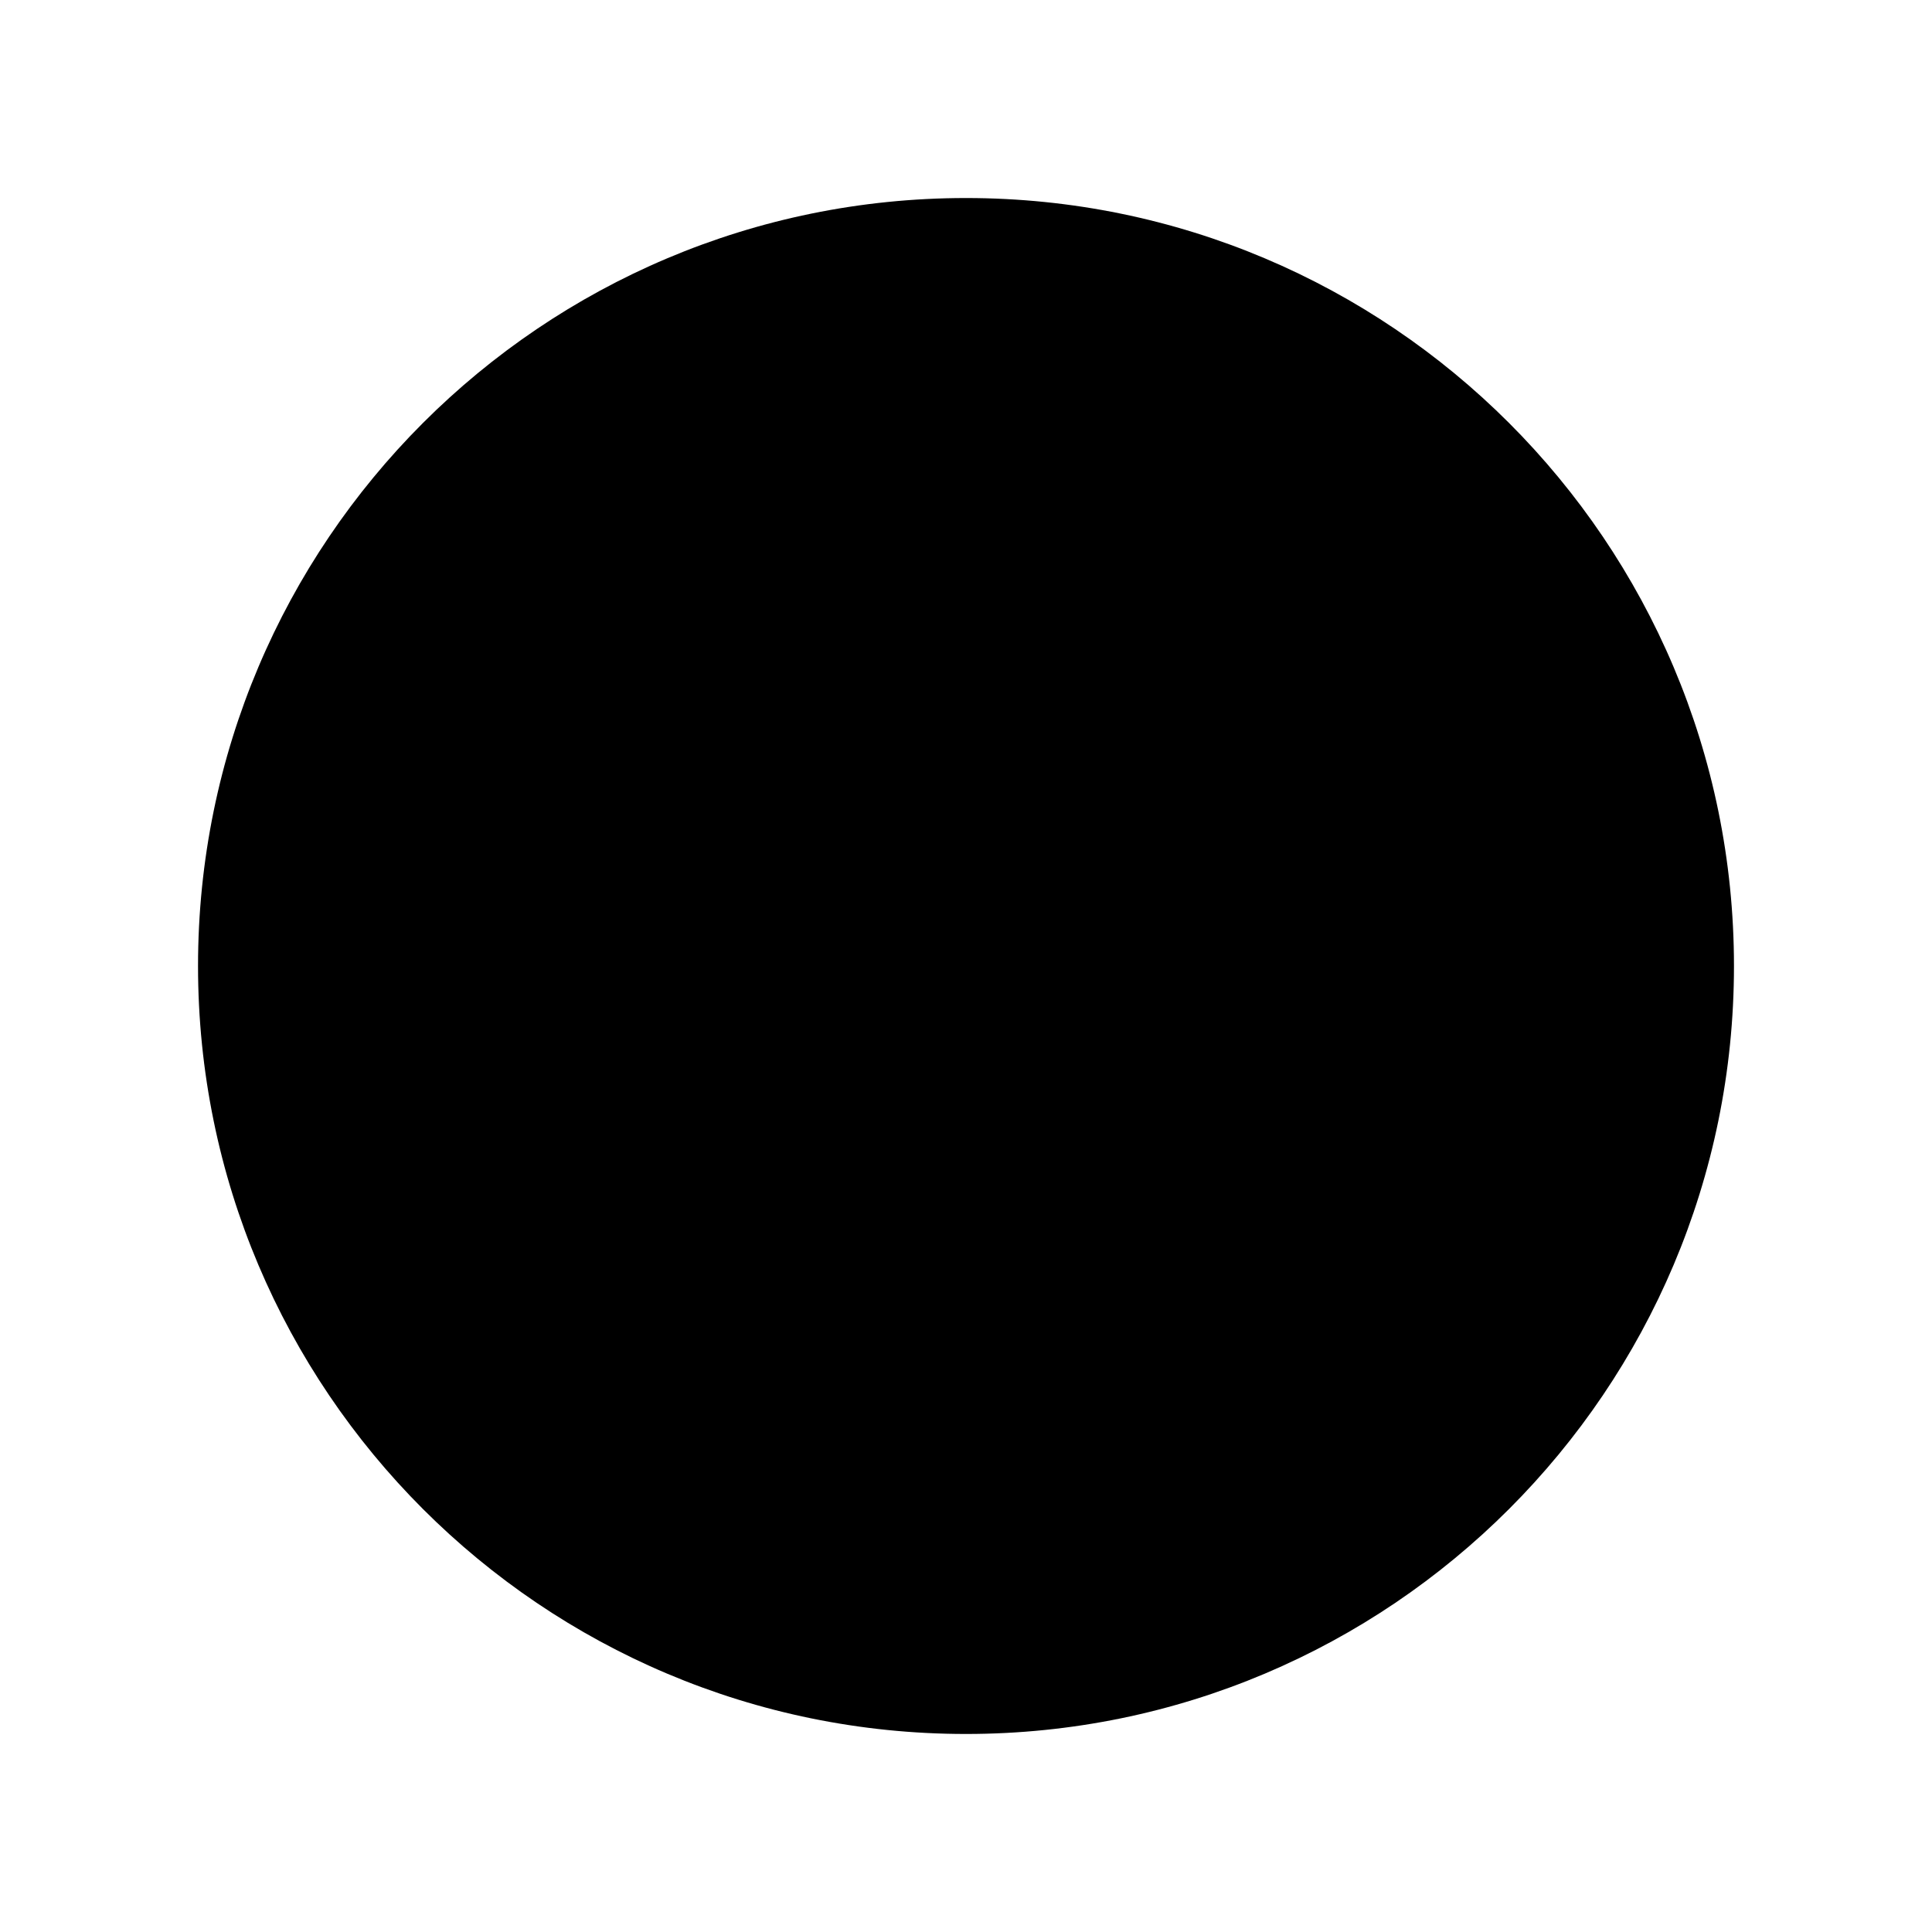
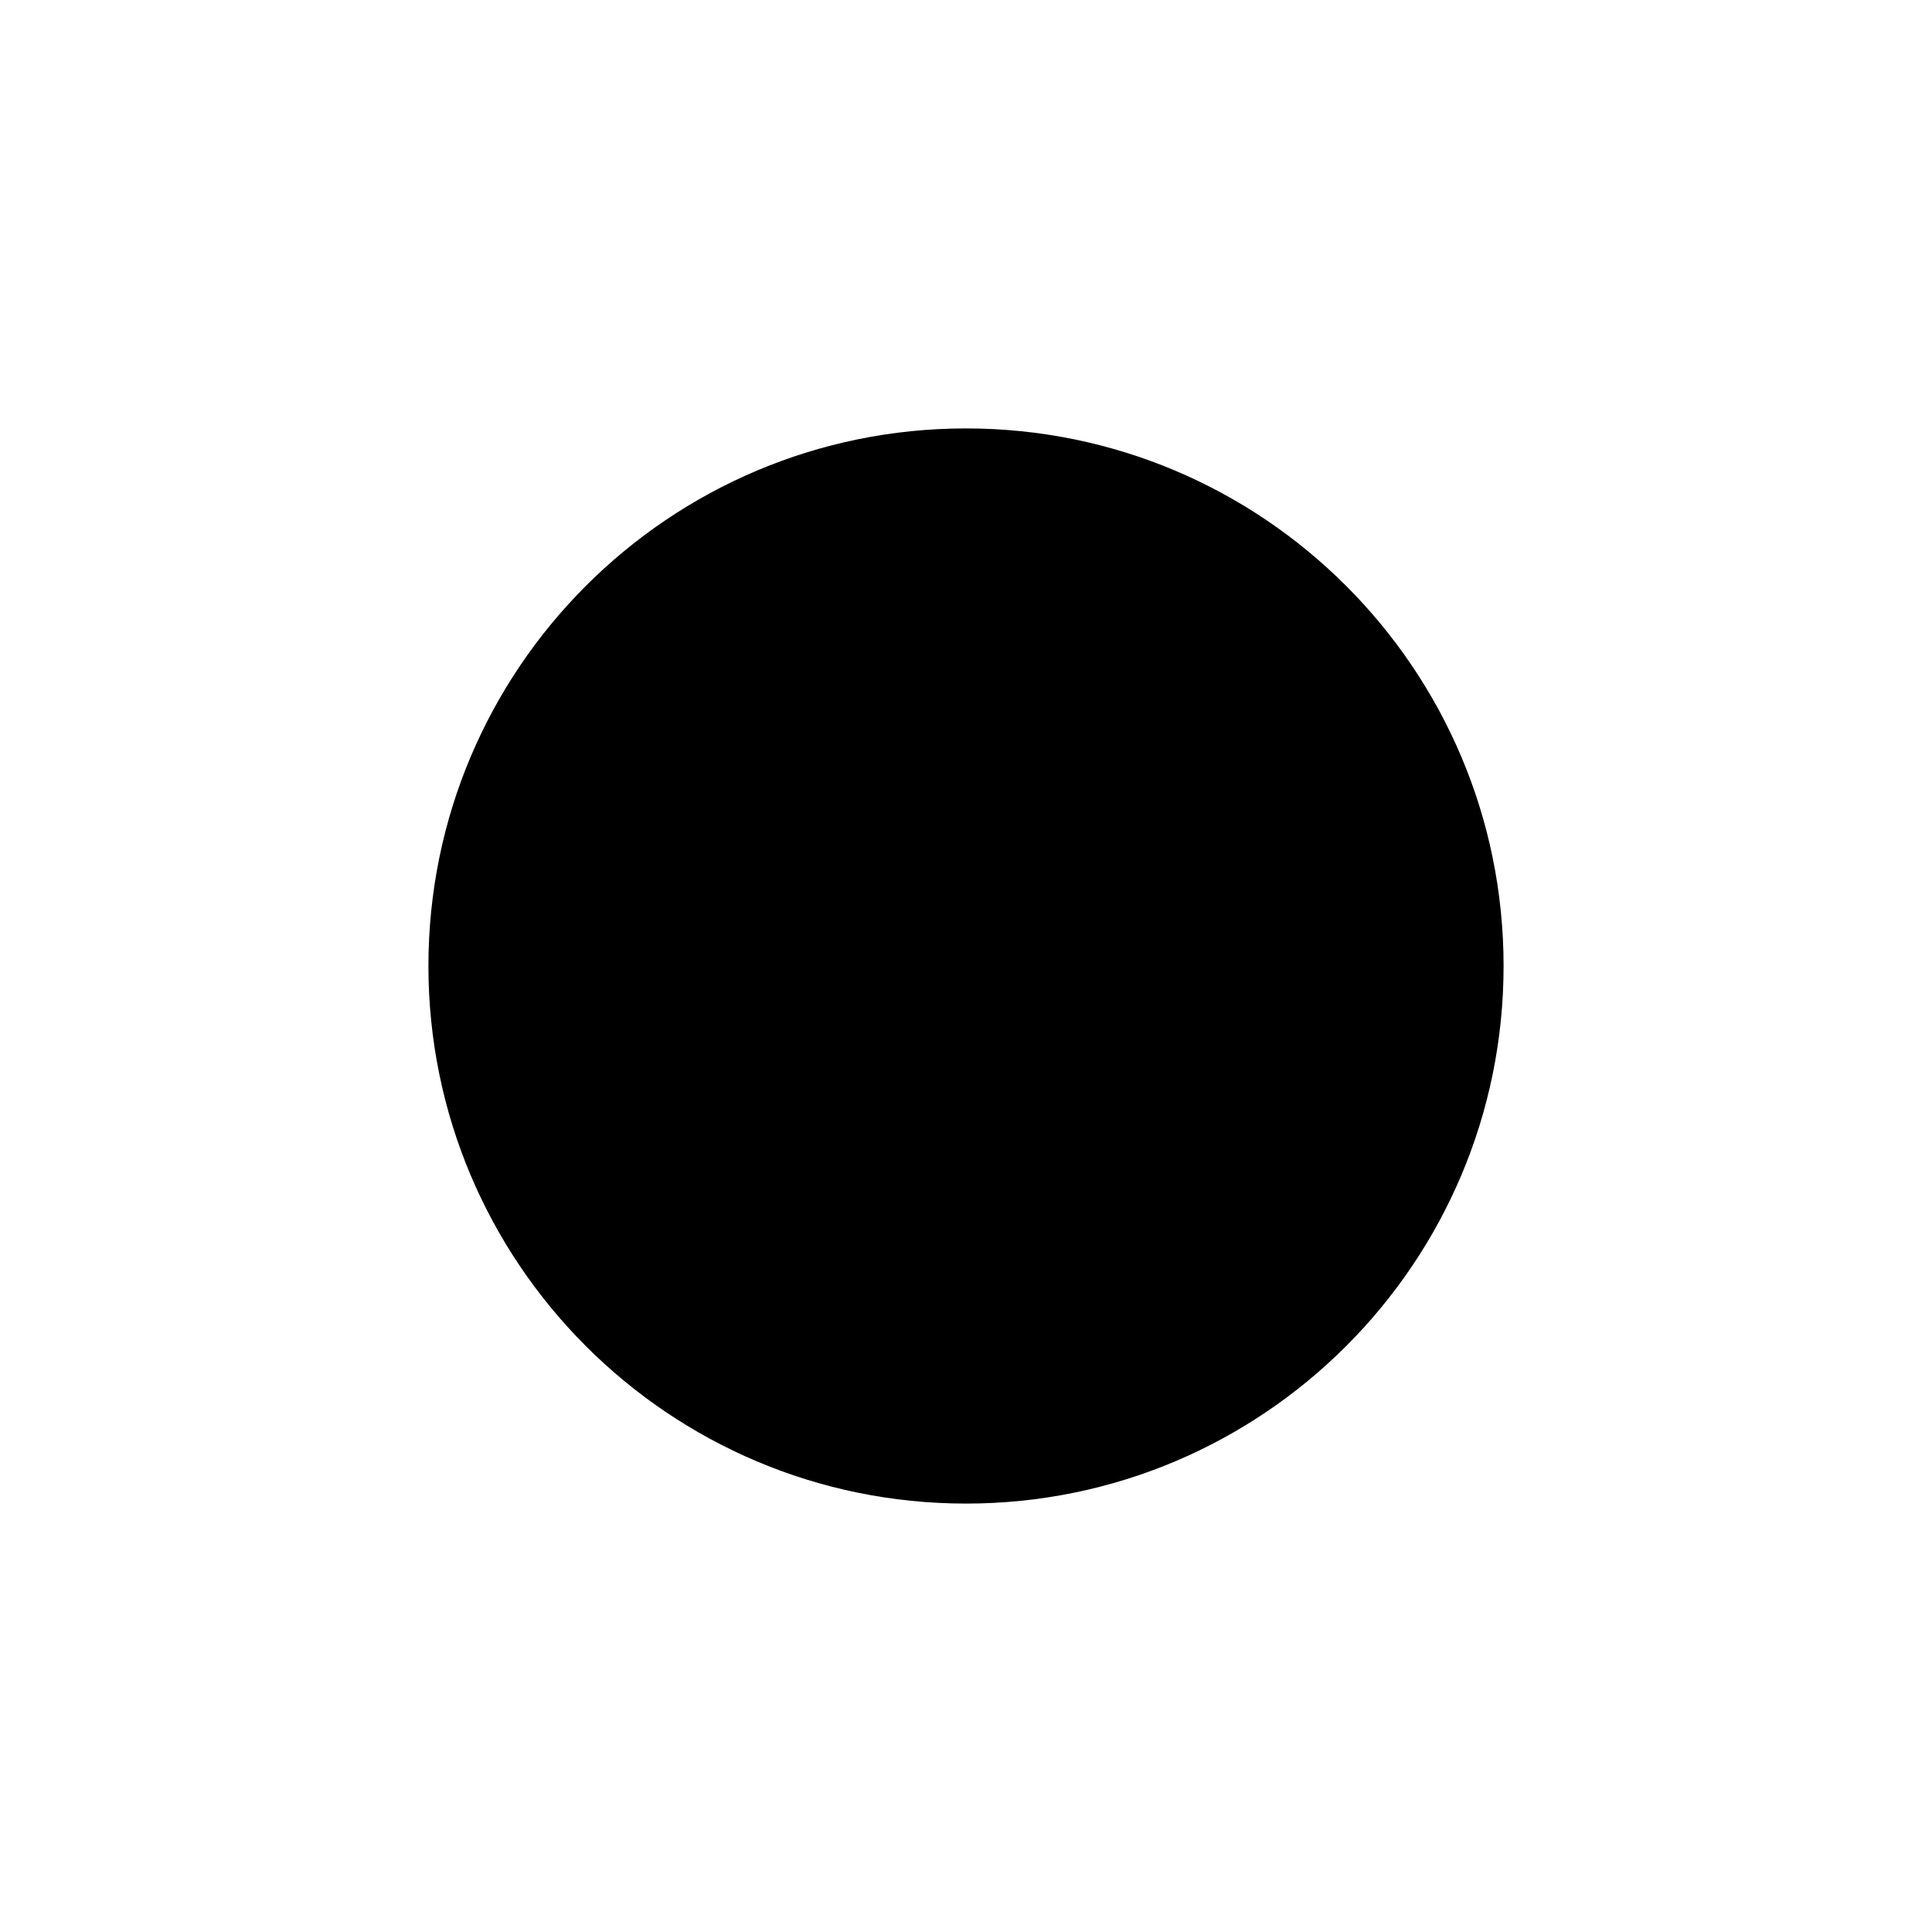
<svg xmlns="http://www.w3.org/2000/svg" height="1000" viewBox="0 0 1000 1000" width="1000">
-   <defs>
-     <style>.a{fill:none;}</style>
-   </defs>
-   <path d="M500,102.5c219.533,0,397.5,177.967,397.5,397.5S719.533,897.5,500,897.5,102.5,719.533,102.5,500,280.467,102.5,500,102.5Z" />
+   <g data-name="all icons" id="all_icons">
+     <g data-name="Layer 437" id="Layer_437">
+       <path d="M500,221.75c153.67,0,278.25,124.58,278.25,278.25S653.67,778.25,500,778.25,221.75,653.67,221.75,500,346.33,221.75,500,221.75Z" />
+     </g>
+   </g>
</svg>
